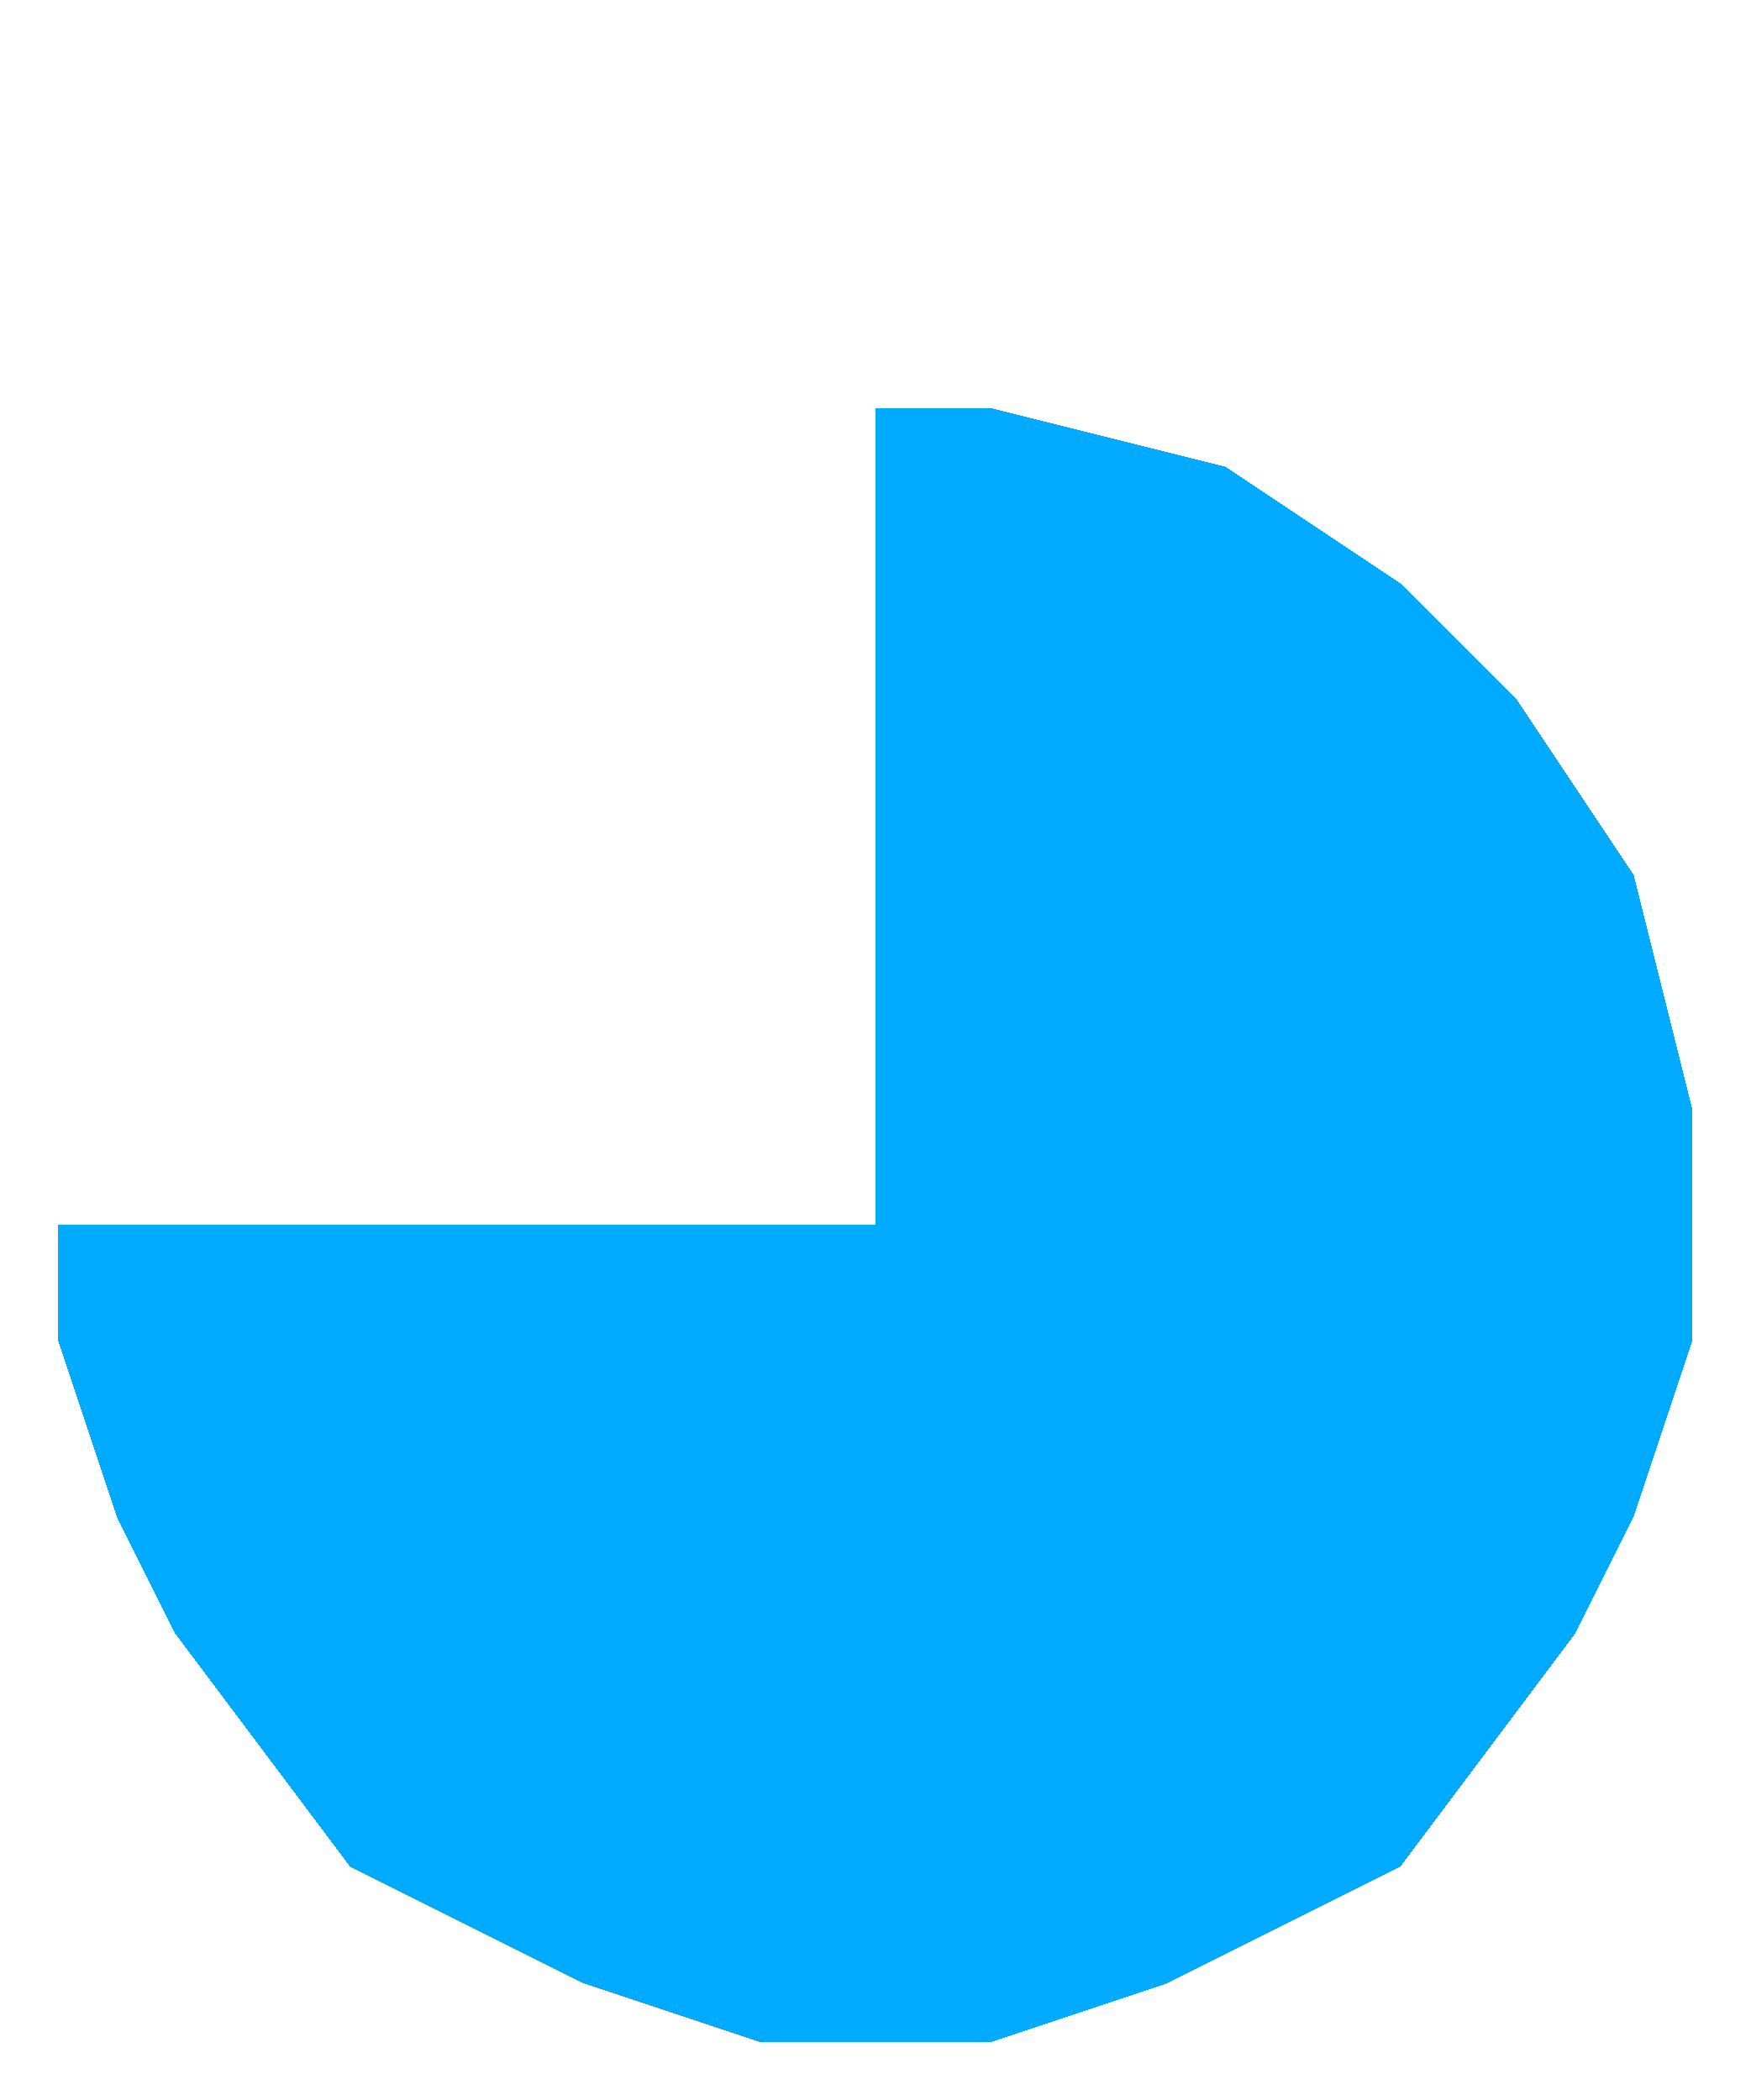
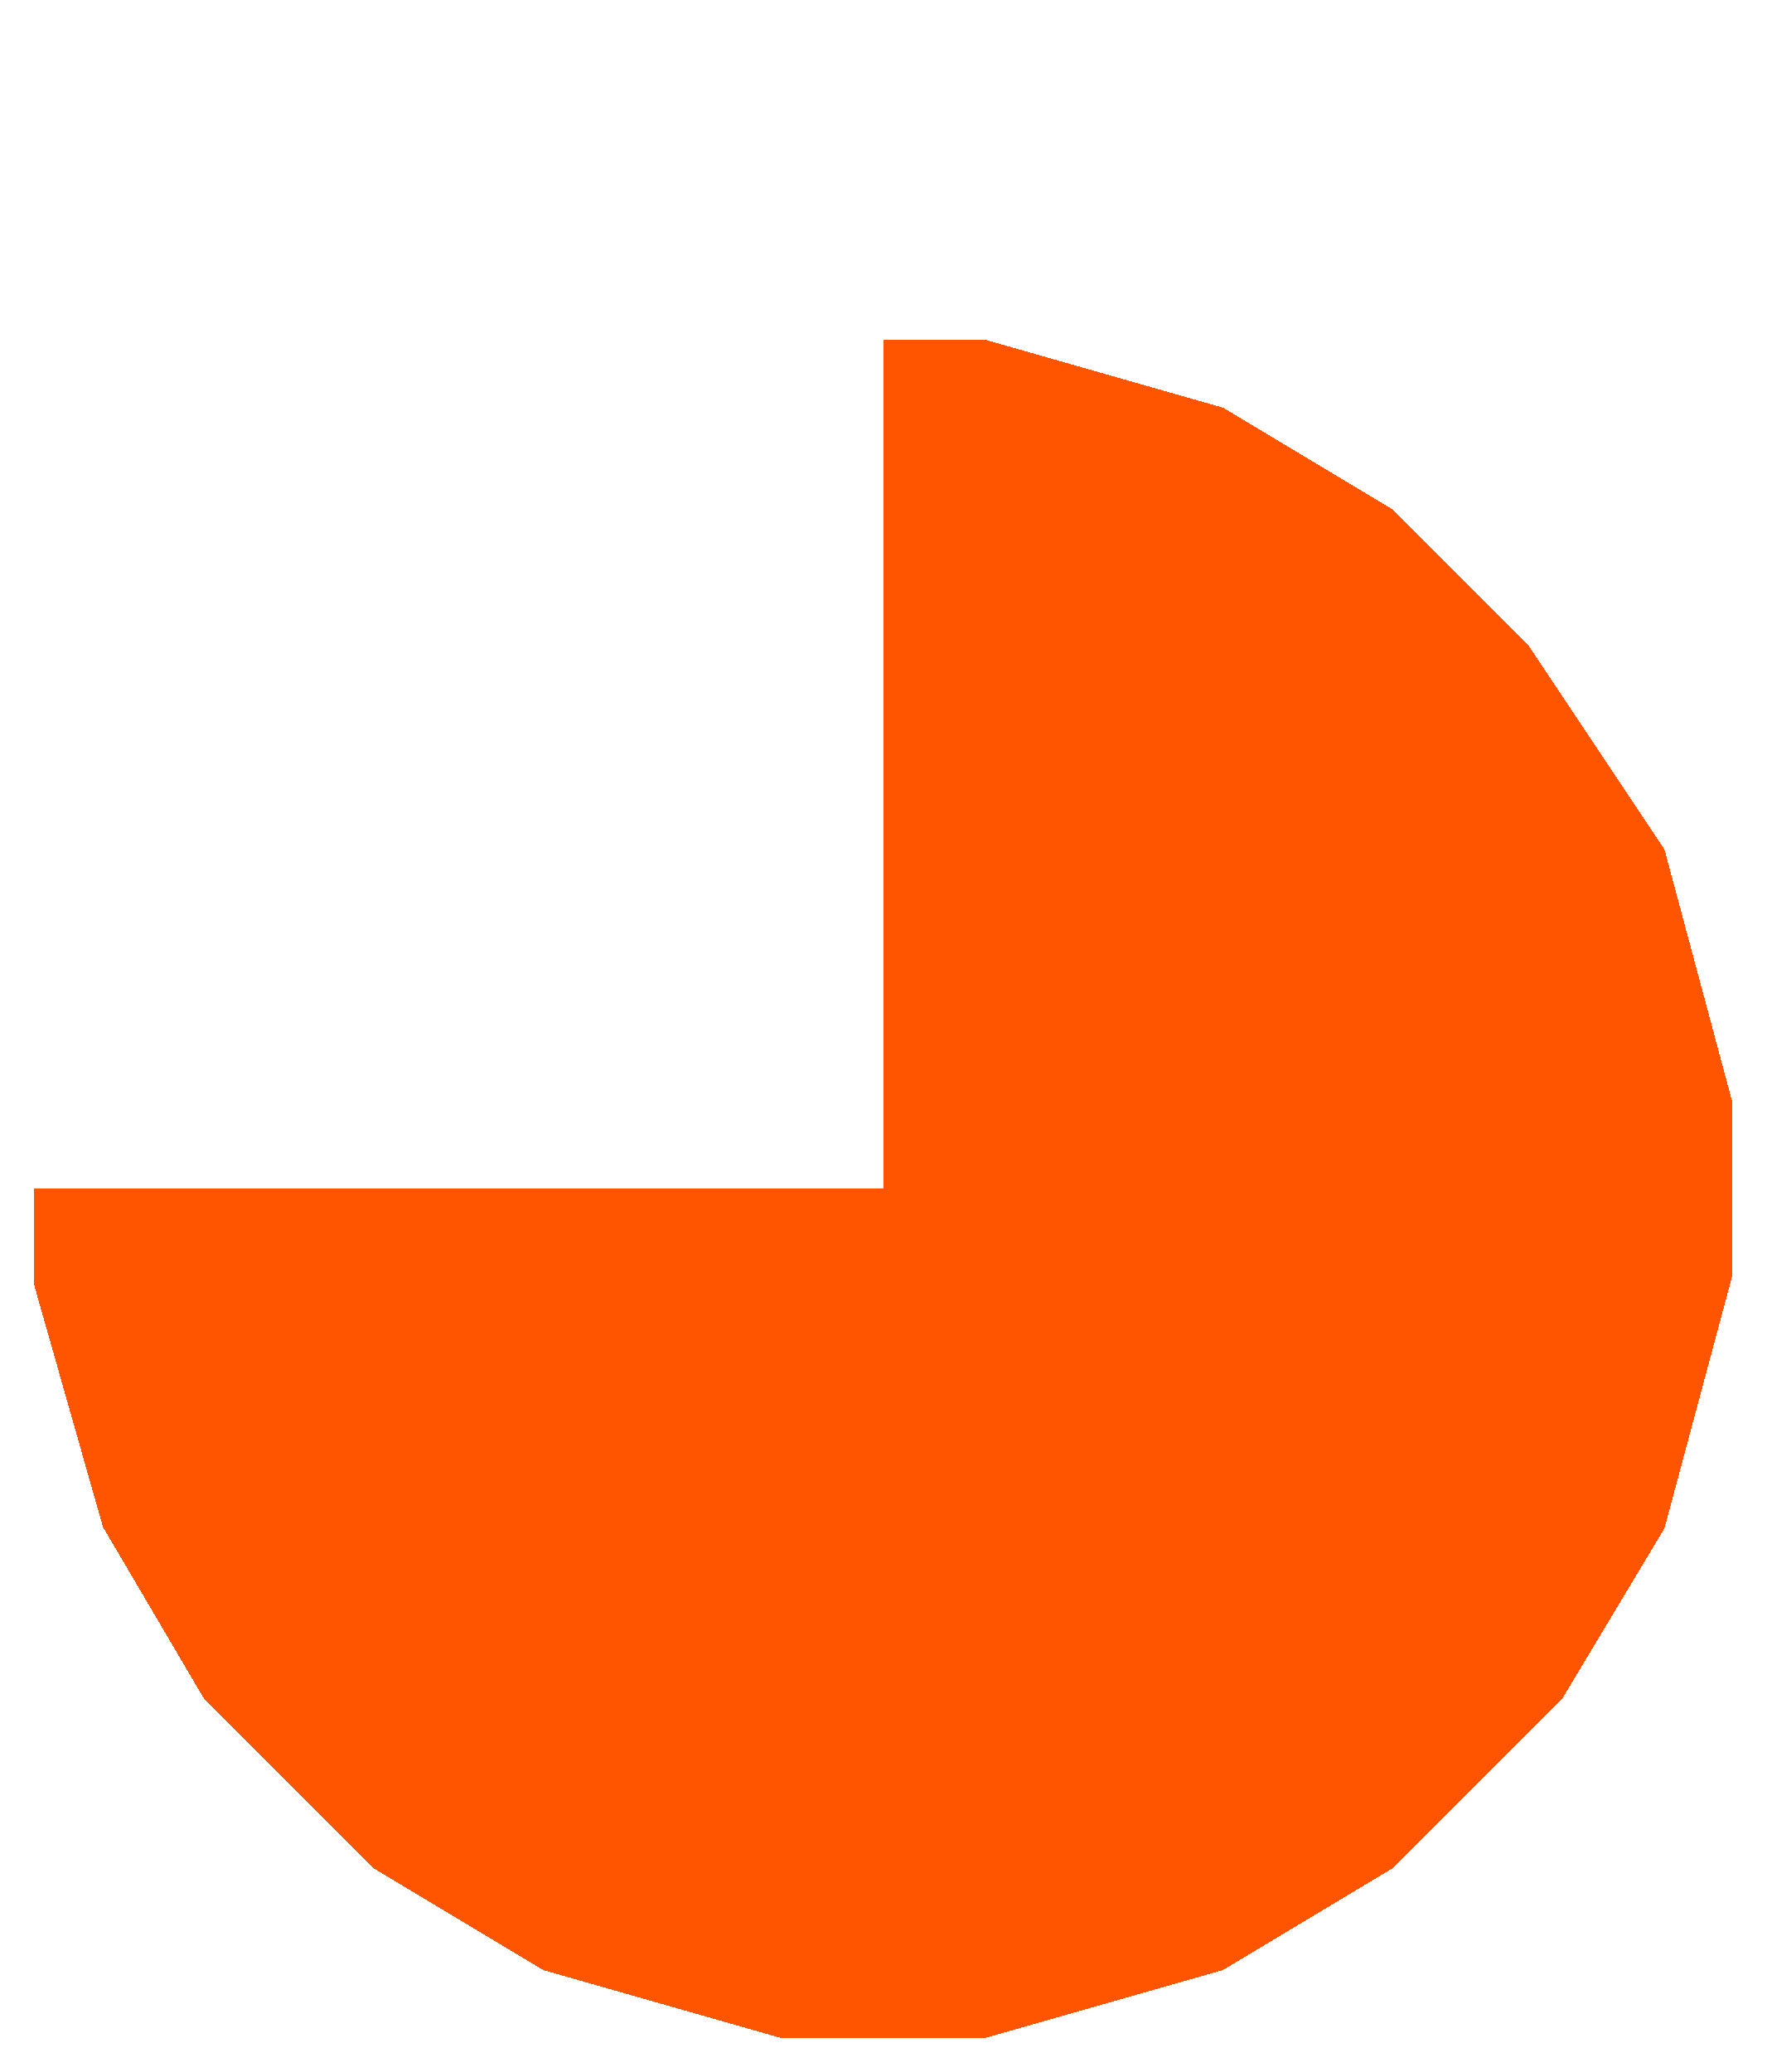
- <svg xmlns="http://www.w3.org/2000/svg" width="30" height="36" viewBox="0 0 30 36" id="svg2" version="1.1" style="shape-rendering:crispEdges">
+ <svg xmlns="http://www.w3.org/2000/svg" width="52" height="61" viewBox="0 0 52 61" id="svg2" version="1.1" style="shape-rendering:crispEdges">
  <defs id="defs4" />
-   <g id="layer1" transform="translate(-0.2369458,-1015.967)">
-     <path style="fill:#00aaff;fill-opacity:1;fill-rule:evenodd;stroke:none;stroke-width:1.4;stroke-linecap:butt;stroke-linejoin:miter;stroke-miterlimit:4;stroke-dasharray:none;stroke-opacity:1;shape-rendering:crispEdges" d="m 1.237,1036.967 0,2 1,3 1,2 3,4 4,2 3,1 2,0 2,0 3,-1 4,-2 3,-4 1,-2 1,-3 0,-2 0,-2 -1,-4 -2,-3 -2,-2 -3,-2 -4,-1 -2,0 0,14 z" id="path3802" />
-     <path style="fill:none;fill-rule:evenodd;stroke:#000000;stroke-width:0;stroke-linecap:butt;stroke-linejoin:miter;stroke-miterlimit:4;stroke-dasharray:none;stroke-opacity:1" d="m 3.237,1013.967 23,25" id="path3279" />
+   <g id="layer1" transform="translate(11.01306,-996.9673)">
+     <path id="path3802-9" d="m -10.013,1031.967 10e-7,2.811 2.03,7.143 2.97,5.046 5,5 5,3 7,2 6,0 7,-2 5,-3 5,-5 3,-5 2,-7.449 0,-5.102 -2,-7.449 -4,-6 -4,-4 -5,-3 -7,-2 -3,0 0,25 z" style="fill:#ff5500;fill-opacity:1;fill-rule:evenodd;stroke:none;stroke-width:2;stroke-linecap:butt;stroke-linejoin:miter;stroke-miterlimit:4;stroke-dasharray:none;stroke-opacity:1;shape-rendering:crispEdges" />
  </g>
</svg>
